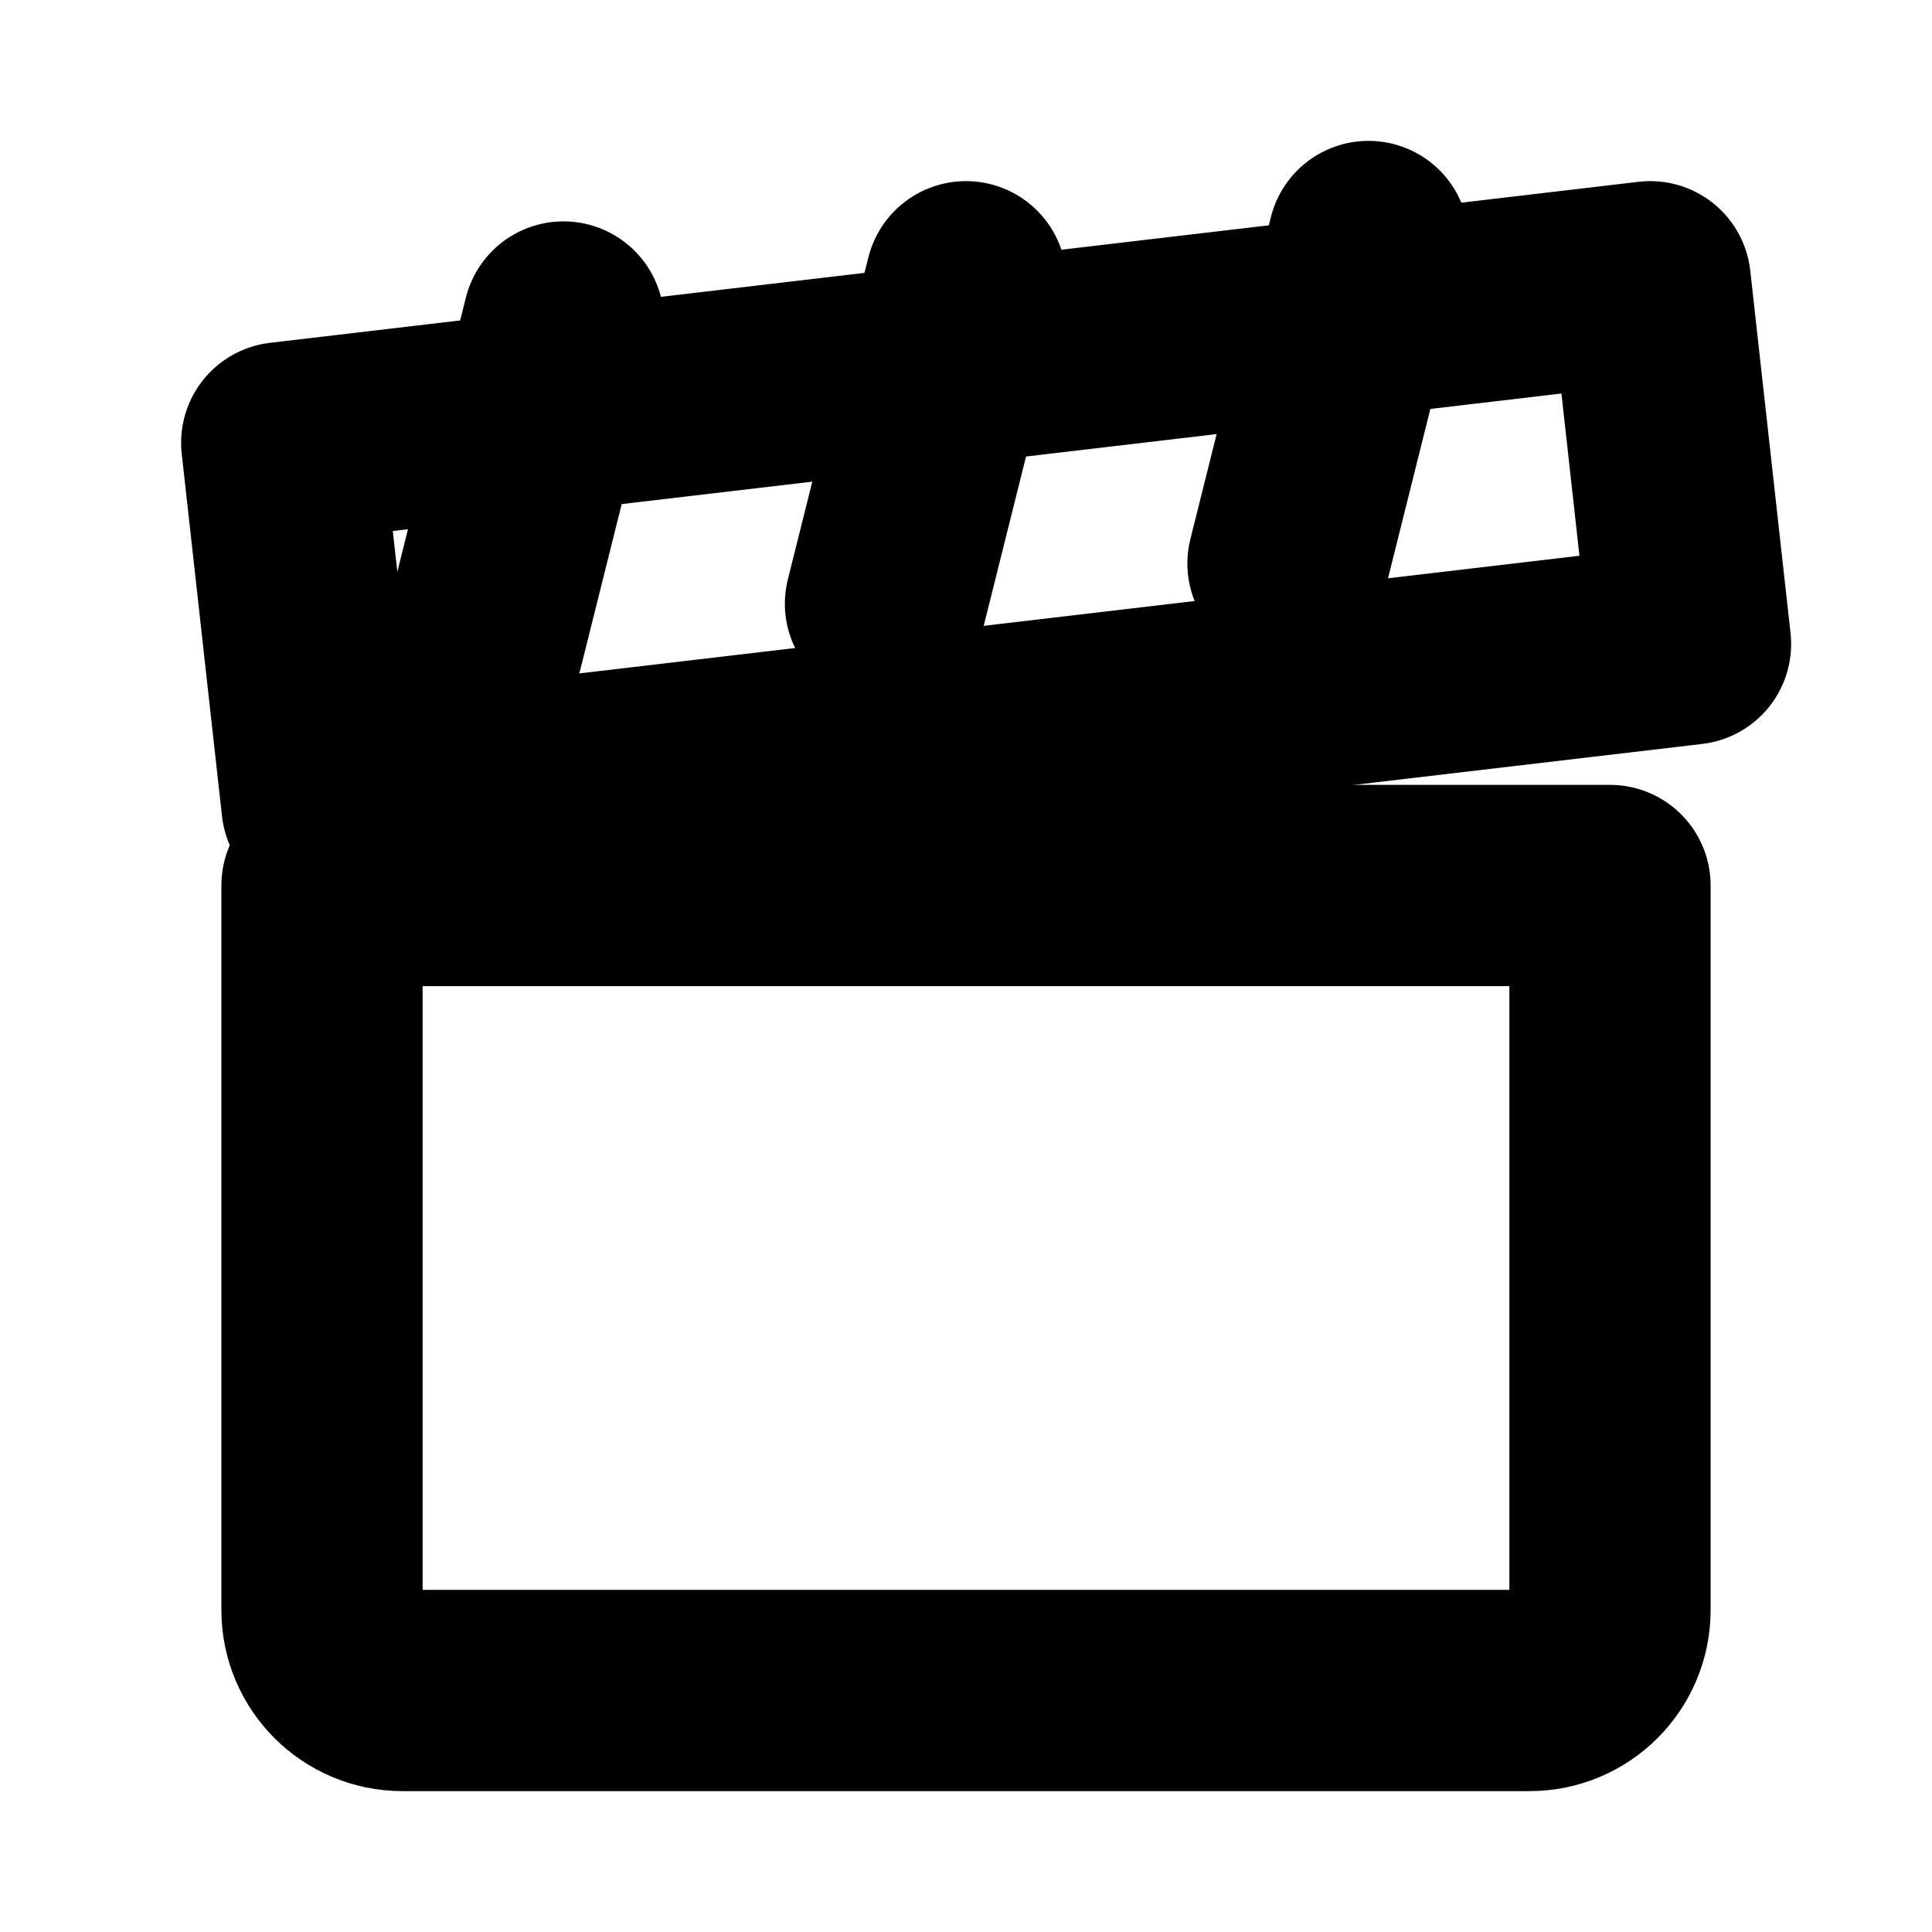
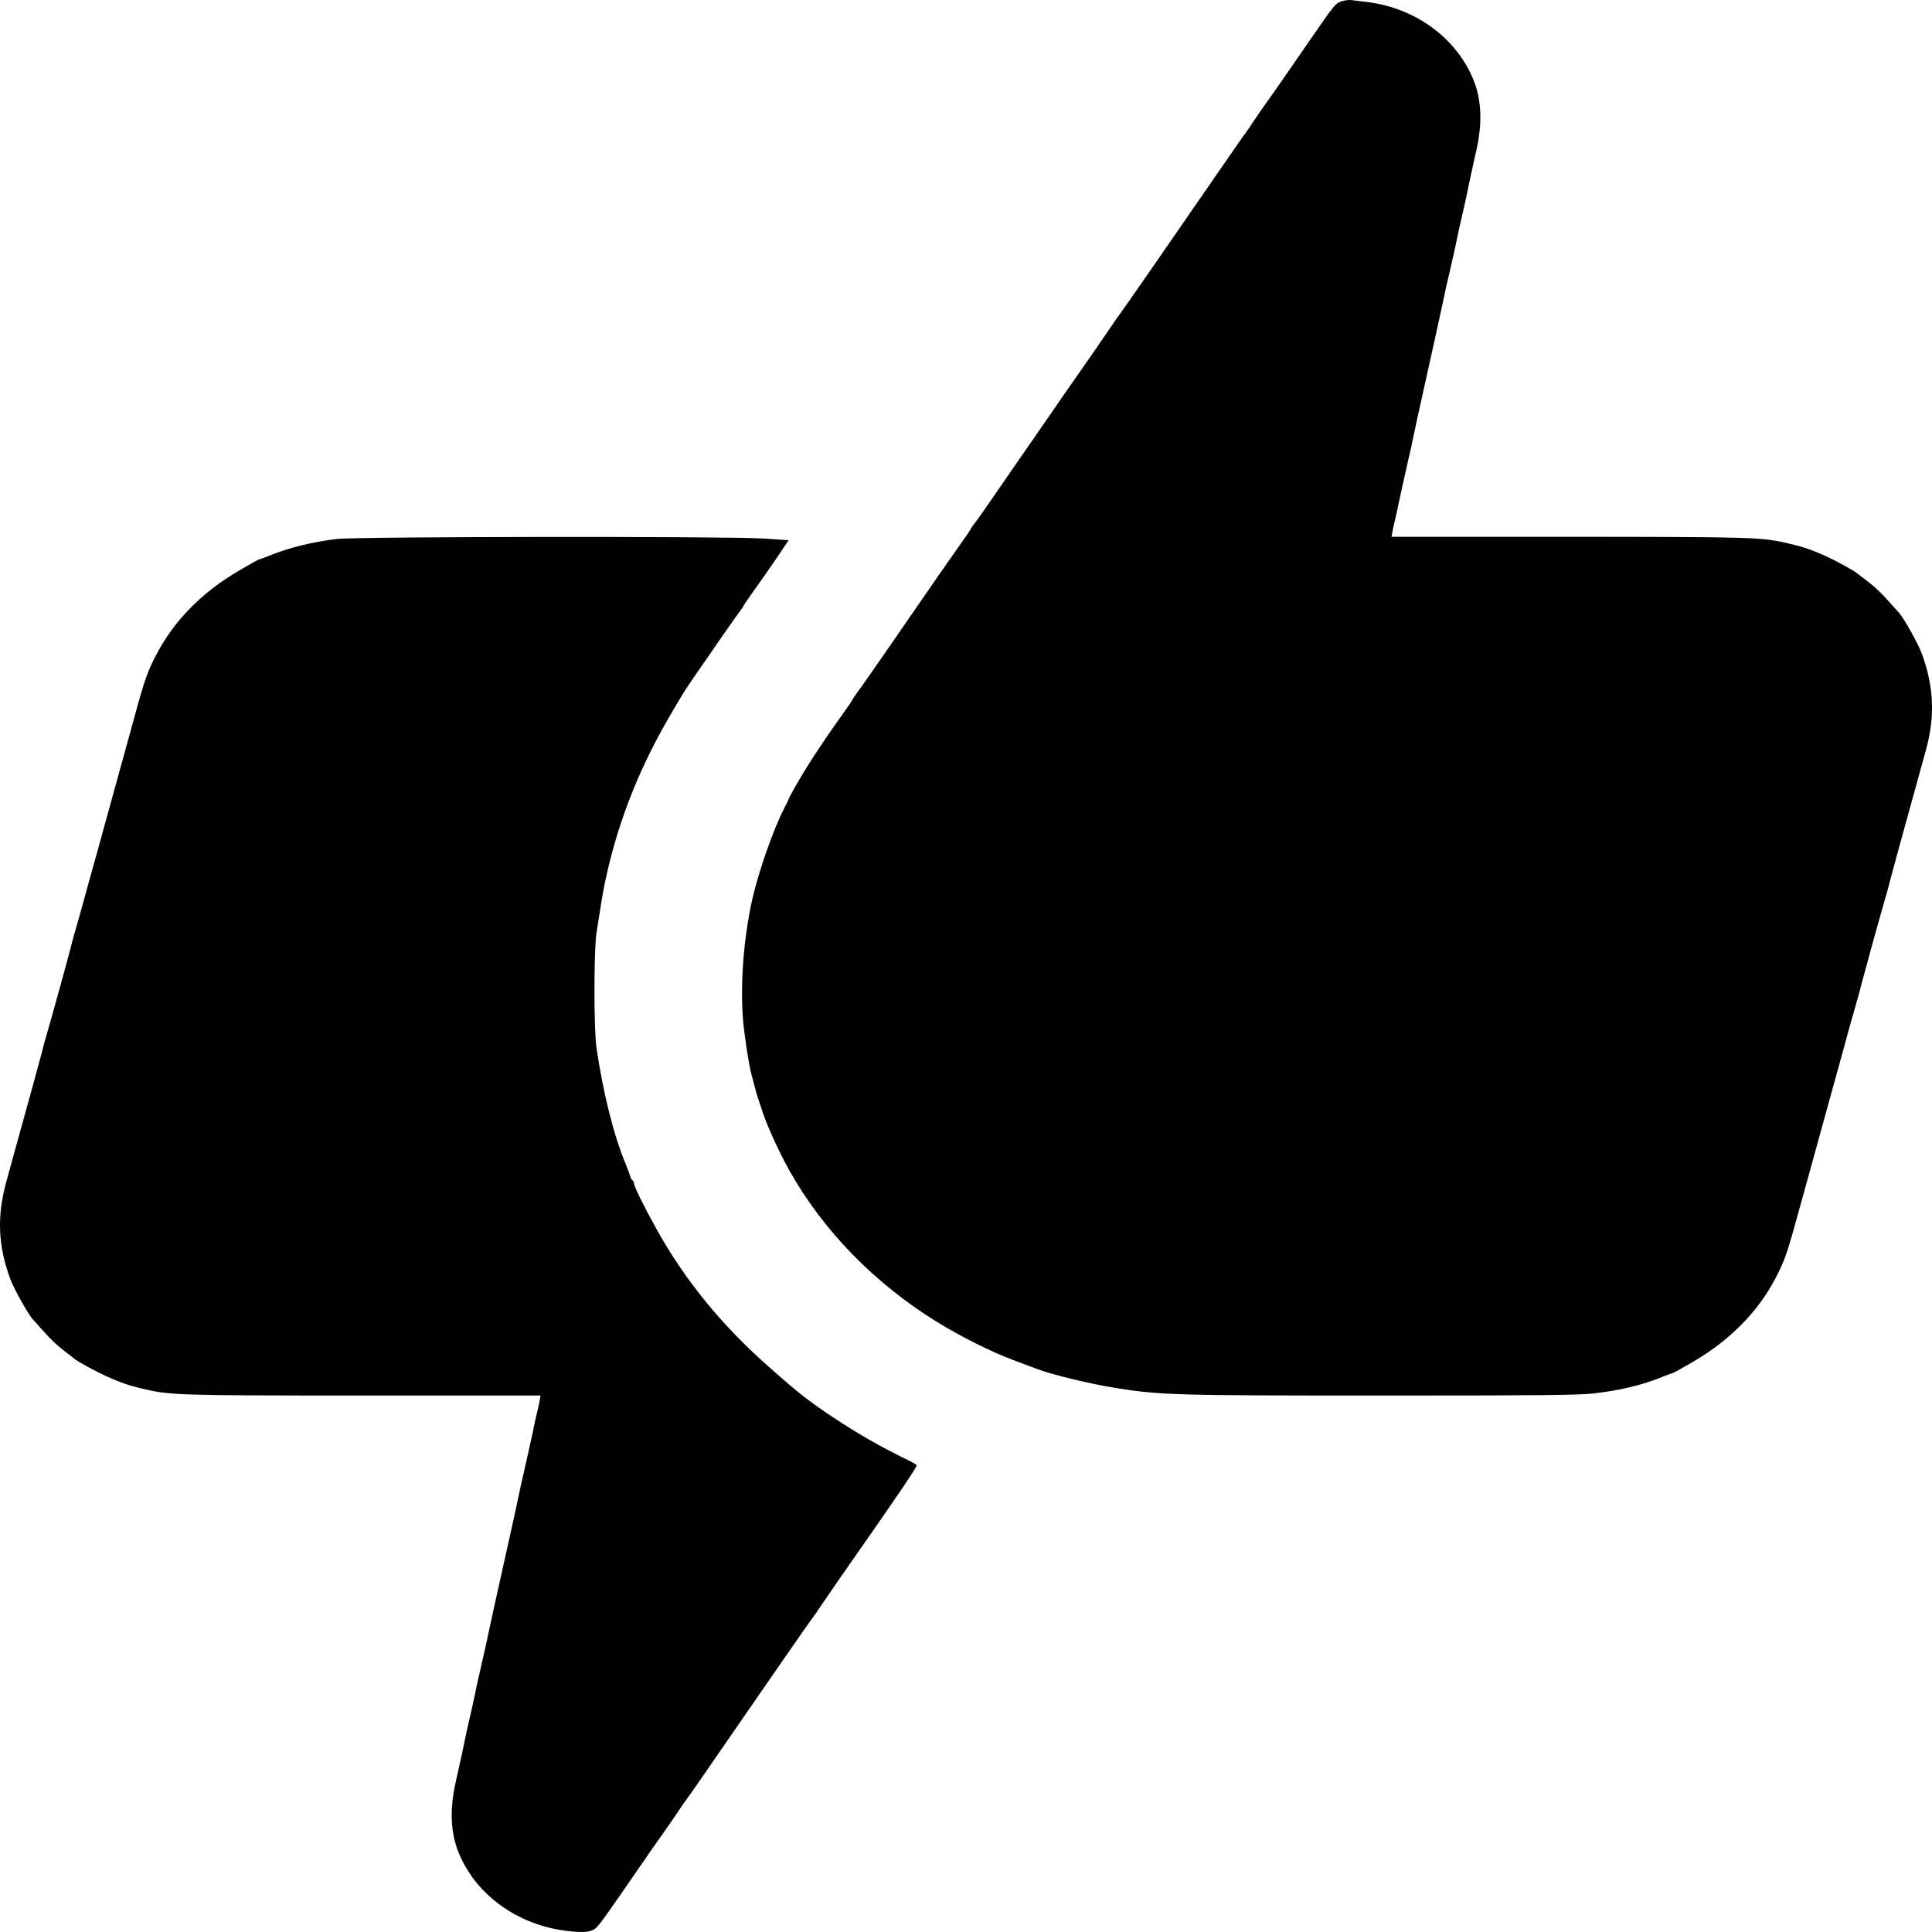
- <svg xmlns="http://www.w3.org/2000/svg" viewBox="0 0 24 24" fill="none" stroke="currentColor" stroke-width="2.5" stroke-linecap="round" stroke-linejoin="round">
-   <path d="M4 11h16v9a1 1 0 0 1-1 1H5a1 1 0 0 1-1-1z" />
-   <path d="M3.5 5.5l17-2 .5 4.5-17 2z" />
-   <path d="M7 4l-1 4M12 3.5l-1 4M17 3l-1 4" />
+ <svg xmlns="http://www.w3.org/2000/svg" role="img" viewBox="0 0 24 24">
+   <path d="M 16.677,0.013 C 16.587,0.043 16.595,0.031 16.256,0.522 C 15.942,0.978 15.848,1.114 15.727,1.282 C 15.655,1.384 15.579,1.495 15.557,1.529 C 15.537,1.562 15.505,1.61 15.485,1.635 C 15.465,1.66 15.387,1.771 15.311,1.882 C 14.664,2.82 13.941,3.866 13.903,3.913 C 13.883,3.938 13.849,3.986 13.829,4.019 C 13.793,4.074 13.468,4.544 13.192,4.938 C 13.136,5.021 12.946,5.294 12.771,5.547 C 12.197,6.379 12.139,6.464 12.098,6.511 C 12.078,6.538 12.06,6.564 12.06,6.57 C 12.06,6.575 11.994,6.672 11.912,6.787 C 11.832,6.902 11.714,7.069 11.652,7.158 C 11.41,7.511 11.309,7.654 11.209,7.799 C 11.153,7.882 11.041,8.044 10.959,8.161 C 10.879,8.277 10.761,8.447 10.697,8.537 C 10.63,8.627 10.578,8.705 10.578,8.71 C 10.578,8.716 10.524,8.791 10.46,8.882 C 10.242,9.185 10.042,9.489 9.919,9.703 C 9.851,9.819 9.797,9.92 9.797,9.925 C 9.797,9.931 9.773,9.98 9.745,10.035 C 9.607,10.3 9.429,10.81 9.347,11.163 C 9.225,11.702 9.184,12.364 9.247,12.824 C 9.283,13.092 9.311,13.262 9.339,13.362 C 9.351,13.407 9.369,13.477 9.381,13.521 C 9.391,13.565 9.409,13.62 9.417,13.645 C 9.425,13.67 9.449,13.737 9.467,13.795 C 9.523,13.973 9.679,14.314 9.809,14.546 C 10.232,15.296 10.869,15.946 11.642,16.423 C 11.944,16.609 12.313,16.792 12.581,16.893 C 12.703,16.939 12.809,16.978 12.872,17.002 C 13.06,17.075 13.528,17.188 13.853,17.241 C 14.408,17.331 14.606,17.336 17.177,17.336 C 19.144,17.336 19.601,17.331 19.791,17.31 C 20.119,17.274 20.402,17.206 20.648,17.105 C 20.718,17.077 20.78,17.054 20.786,17.054 C 20.79,17.054 20.9,16.994 21.029,16.918 C 21.485,16.653 21.834,16.3 22.052,15.886 C 22.164,15.673 22.2,15.574 22.324,15.12 C 22.386,14.895 22.477,14.567 22.527,14.387 C 22.577,14.207 22.653,13.933 22.695,13.777 C 22.737,13.622 22.823,13.311 22.885,13.089 C 22.945,12.864 23.019,12.603 23.047,12.506 C 23.075,12.409 23.107,12.297 23.115,12.258 C 23.137,12.17 23.338,11.439 23.408,11.199 C 23.436,11.102 23.468,10.99 23.476,10.95 C 23.486,10.911 23.54,10.711 23.596,10.508 C 23.714,10.083 23.856,9.563 23.927,9.309 C 24.039,8.899 24.023,8.532 23.876,8.126 C 23.832,8.002 23.65,7.677 23.59,7.612 C 23.574,7.594 23.506,7.518 23.44,7.446 C 23.376,7.371 23.27,7.273 23.204,7.225 C 23.139,7.175 23.081,7.131 23.075,7.126 C 23.049,7.098 22.809,6.967 22.685,6.91 C 22.495,6.826 22.411,6.797 22.234,6.755 C 21.886,6.672 21.818,6.67 19.485,6.668 L 17.286,6.668 L 17.298,6.601 C 17.304,6.566 17.318,6.504 17.328,6.465 C 17.338,6.427 17.36,6.328 17.376,6.245 C 17.394,6.162 17.422,6.031 17.44,5.953 C 17.458,5.875 17.476,5.792 17.482,5.768 C 17.486,5.743 17.498,5.692 17.508,5.653 C 17.518,5.614 17.54,5.51 17.558,5.423 C 17.576,5.335 17.616,5.15 17.648,5.008 C 17.68,4.867 17.76,4.501 17.828,4.196 C 17.894,3.89 17.958,3.604 17.966,3.56 C 17.976,3.516 17.994,3.433 18.009,3.375 C 18.021,3.316 18.041,3.237 18.049,3.198 C 18.059,3.159 18.081,3.055 18.099,2.968 C 18.117,2.88 18.145,2.749 18.163,2.677 C 18.197,2.529 18.211,2.472 18.257,2.244 C 18.275,2.156 18.313,1.988 18.339,1.871 C 18.417,1.531 18.405,1.236 18.301,0.985 C 18.083,0.457 17.56,0.084 16.947,0.021 C 16.887,0.013 16.815,0.005 16.787,0.001 C 16.759,-0.002 16.711,0.003 16.677,0.013 M 4.19,6.695 C 3.893,6.729 3.589,6.803 3.353,6.9 C 3.282,6.928 3.22,6.951 3.214,6.951 C 3.21,6.951 3.1,7.011 2.972,7.087 C 2.515,7.352 2.167,7.705 1.949,8.119 C 1.836,8.332 1.8,8.431 1.676,8.885 C 1.614,9.108 1.524,9.438 1.474,9.618 C 1.424,9.798 1.348,10.072 1.306,10.227 C 1.264,10.383 1.178,10.692 1.115,10.916 C 1.055,11.139 0.981,11.402 0.953,11.499 C 0.925,11.596 0.893,11.707 0.885,11.746 C 0.863,11.835 0.663,12.566 0.593,12.806 C 0.565,12.903 0.533,13.014 0.525,13.055 C 0.515,13.094 0.461,13.293 0.405,13.497 C 0.272,13.972 0.136,14.472 0.074,14.696 C -0.038,15.113 -0.024,15.469 0.124,15.879 C 0.168,16.003 0.35,16.328 0.411,16.393 C 0.427,16.411 0.495,16.487 0.561,16.559 C 0.625,16.633 0.731,16.732 0.797,16.78 C 0.861,16.829 0.919,16.874 0.925,16.879 C 0.951,16.907 1.192,17.038 1.316,17.094 C 1.506,17.179 1.59,17.207 1.766,17.25 C 2.115,17.333 2.183,17.335 4.516,17.336 L 6.715,17.336 L 6.703,17.403 C 6.697,17.439 6.683,17.501 6.673,17.539 C 6.663,17.578 6.641,17.677 6.625,17.76 C 6.607,17.843 6.579,17.974 6.561,18.052 C 6.543,18.129 6.525,18.212 6.519,18.237 C 6.515,18.262 6.503,18.313 6.493,18.352 C 6.483,18.391 6.461,18.493 6.443,18.581 C 6.425,18.668 6.385,18.855 6.353,18.997 C 6.321,19.138 6.24,19.503 6.172,19.809 C 6.106,20.115 6.042,20.401 6.034,20.445 C 6.024,20.489 6.006,20.572 5.992,20.63 C 5.98,20.689 5.96,20.768 5.952,20.807 C 5.942,20.846 5.92,20.948 5.902,21.036 C 5.884,21.123 5.856,21.255 5.838,21.328 C 5.804,21.476 5.79,21.533 5.744,21.761 C 5.726,21.847 5.688,22.017 5.662,22.133 C 5.584,22.474 5.596,22.769 5.7,23.02 C 5.894,23.492 6.337,23.843 6.873,23.958 C 7.054,23.997 7.254,24.011 7.32,23.991 C 7.414,23.961 7.404,23.975 7.745,23.483 C 8.059,23.027 8.153,22.891 8.273,22.723 C 8.345,22.621 8.421,22.509 8.443,22.476 C 8.464,22.442 8.496,22.395 8.516,22.37 C 8.536,22.345 8.614,22.234 8.69,22.123 C 9.337,21.185 10.06,20.139 10.098,20.092 C 10.118,20.067 10.152,20.019 10.172,19.986 C 10.208,19.931 10.506,19.498 10.809,19.067 C 11.197,18.509 11.398,18.212 11.387,18.2 C 11.383,18.193 11.331,18.163 11.273,18.135 C 10.933,17.969 10.673,17.82 10.368,17.619 C 10.042,17.402 9.921,17.308 9.547,16.976 C 8.958,16.455 8.512,15.906 8.159,15.275 C 7.999,14.987 7.875,14.735 7.875,14.698 C 7.875,14.683 7.867,14.668 7.857,14.662 C 7.847,14.657 7.835,14.634 7.829,14.613 C 7.823,14.59 7.799,14.525 7.775,14.466 C 7.624,14.106 7.494,13.587 7.41,13.018 C 7.376,12.787 7.376,11.806 7.41,11.587 C 7.468,11.216 7.478,11.158 7.496,11.057 C 7.64,10.314 7.903,9.618 8.295,8.938 C 8.488,8.606 8.488,8.602 8.696,8.302 C 8.778,8.186 8.89,8.023 8.946,7.94 C 9.004,7.857 9.092,7.732 9.142,7.661 C 9.195,7.59 9.237,7.53 9.237,7.525 C 9.237,7.52 9.289,7.442 9.353,7.354 C 9.521,7.119 9.683,6.884 9.743,6.79 L 9.797,6.711 L 9.491,6.69 C 9.058,6.66 4.458,6.665 4.19,6.695" />
</svg>
